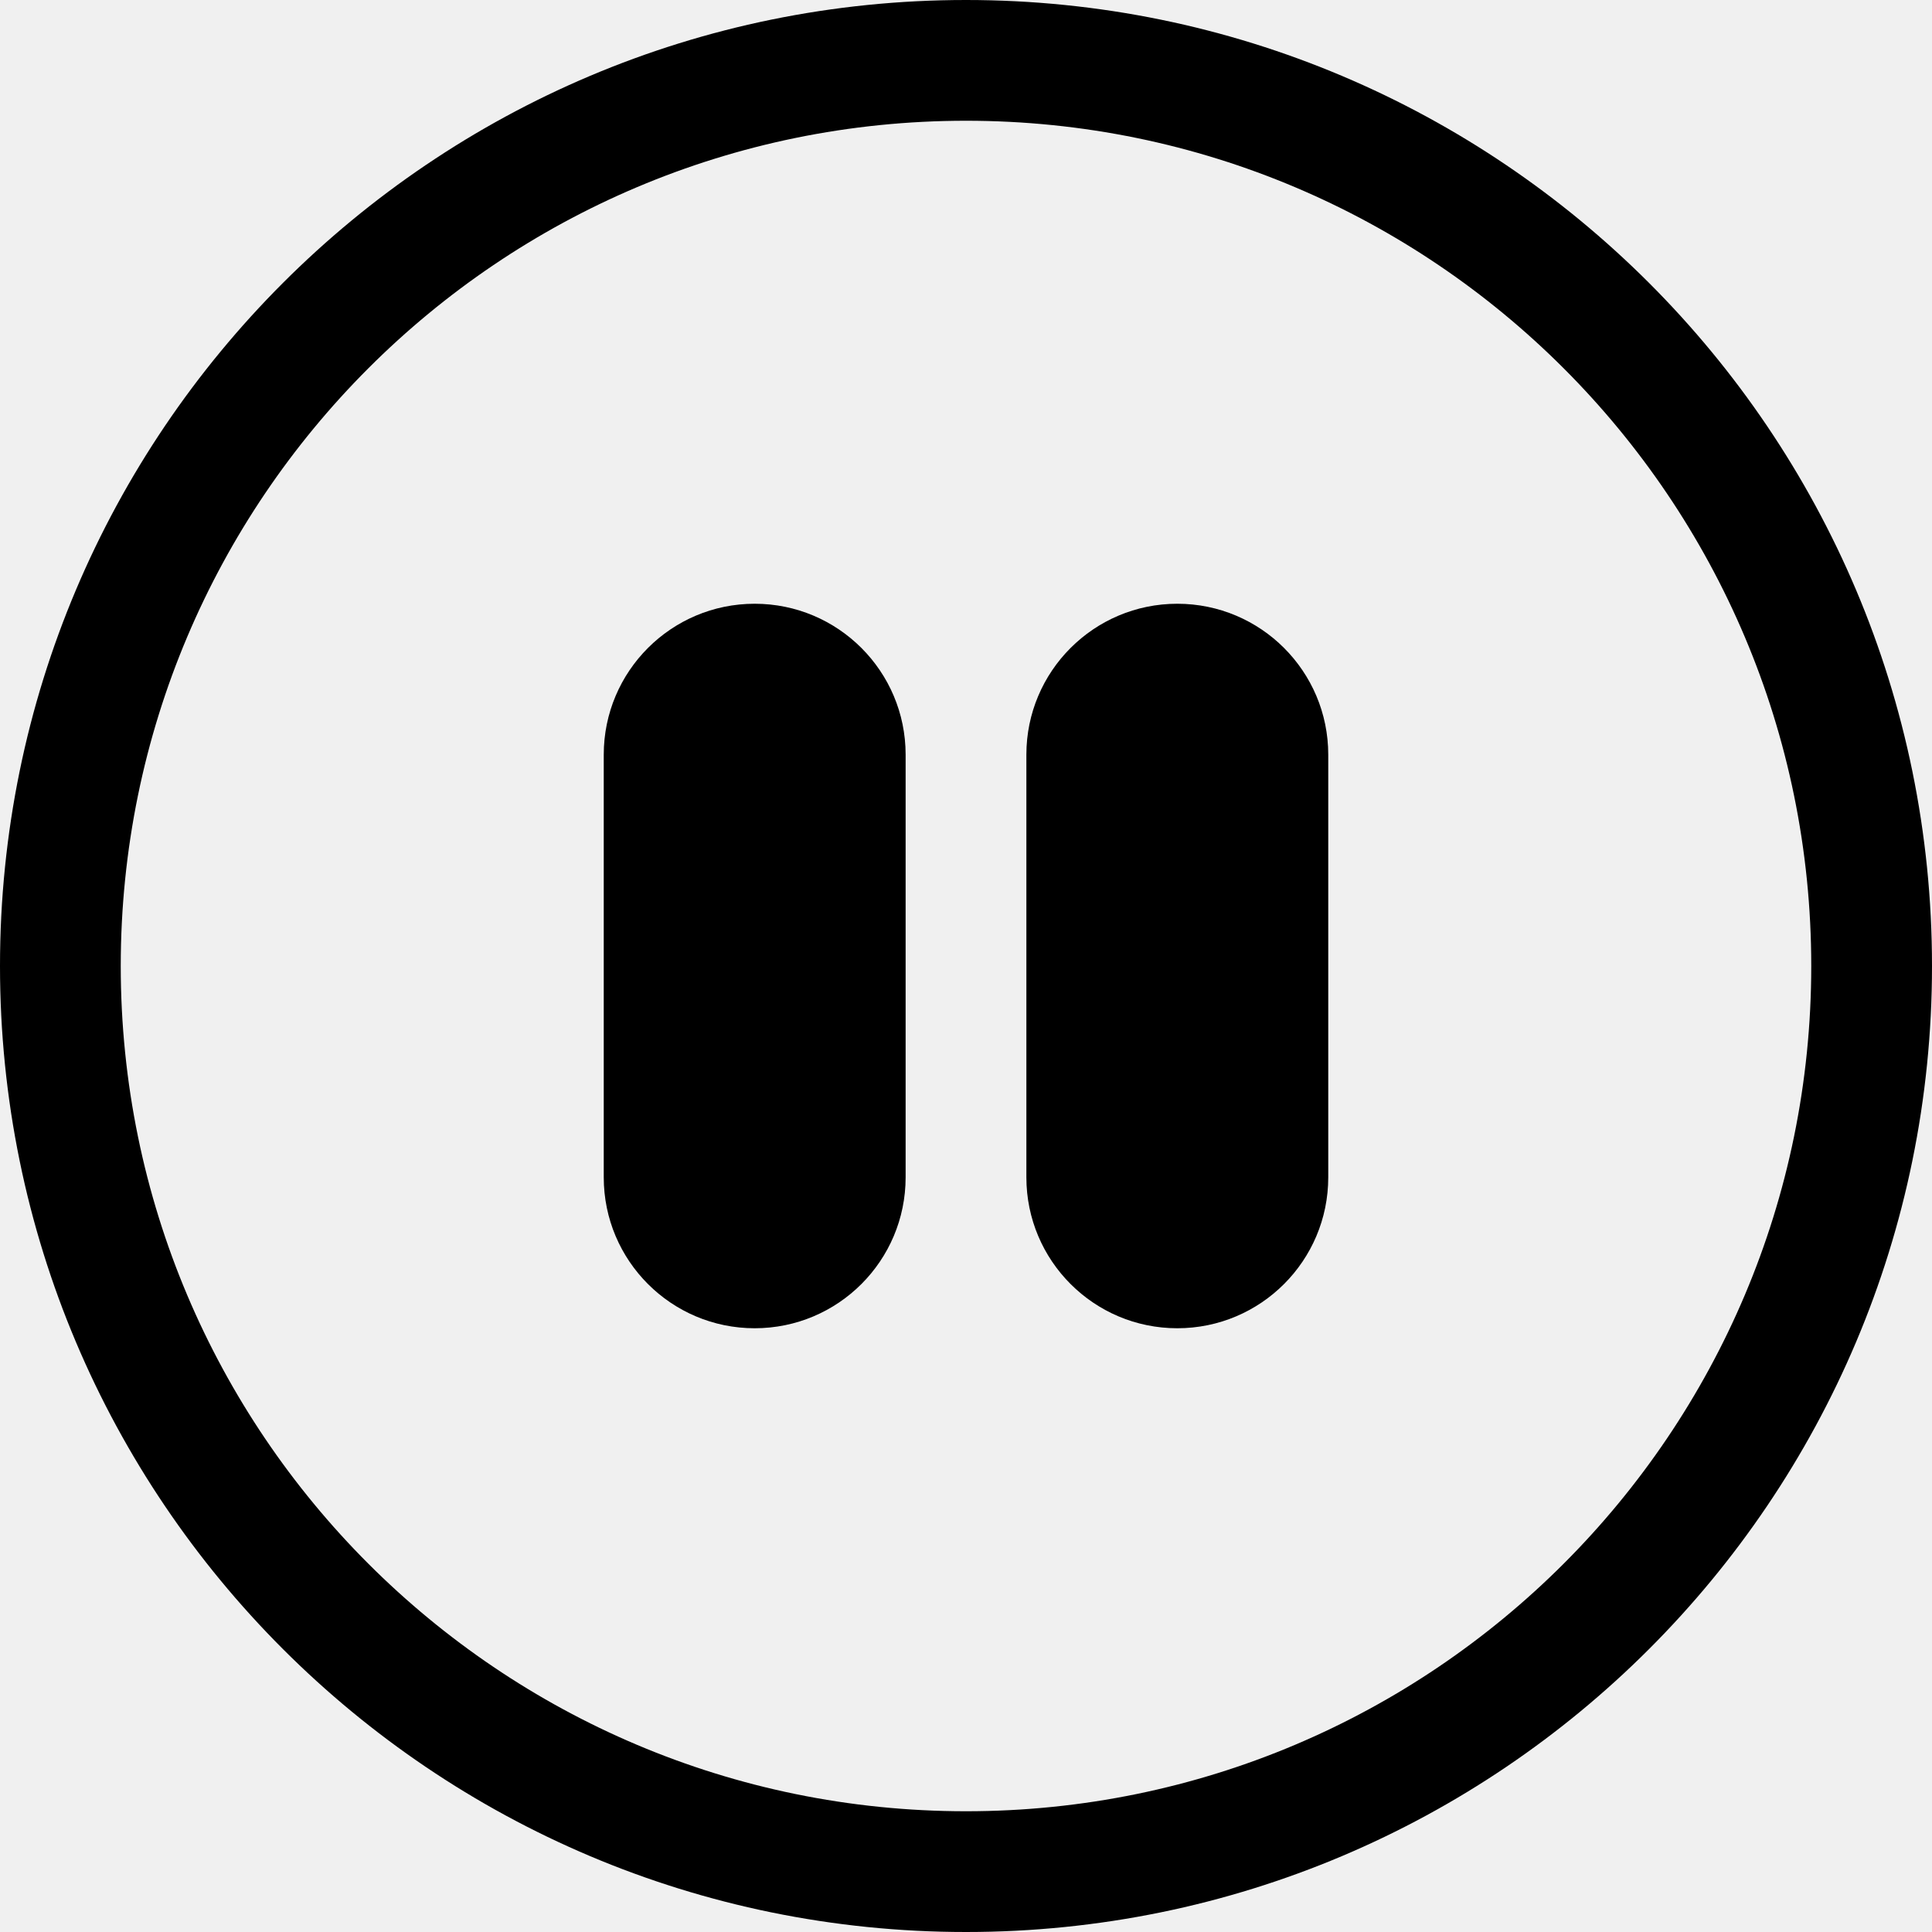
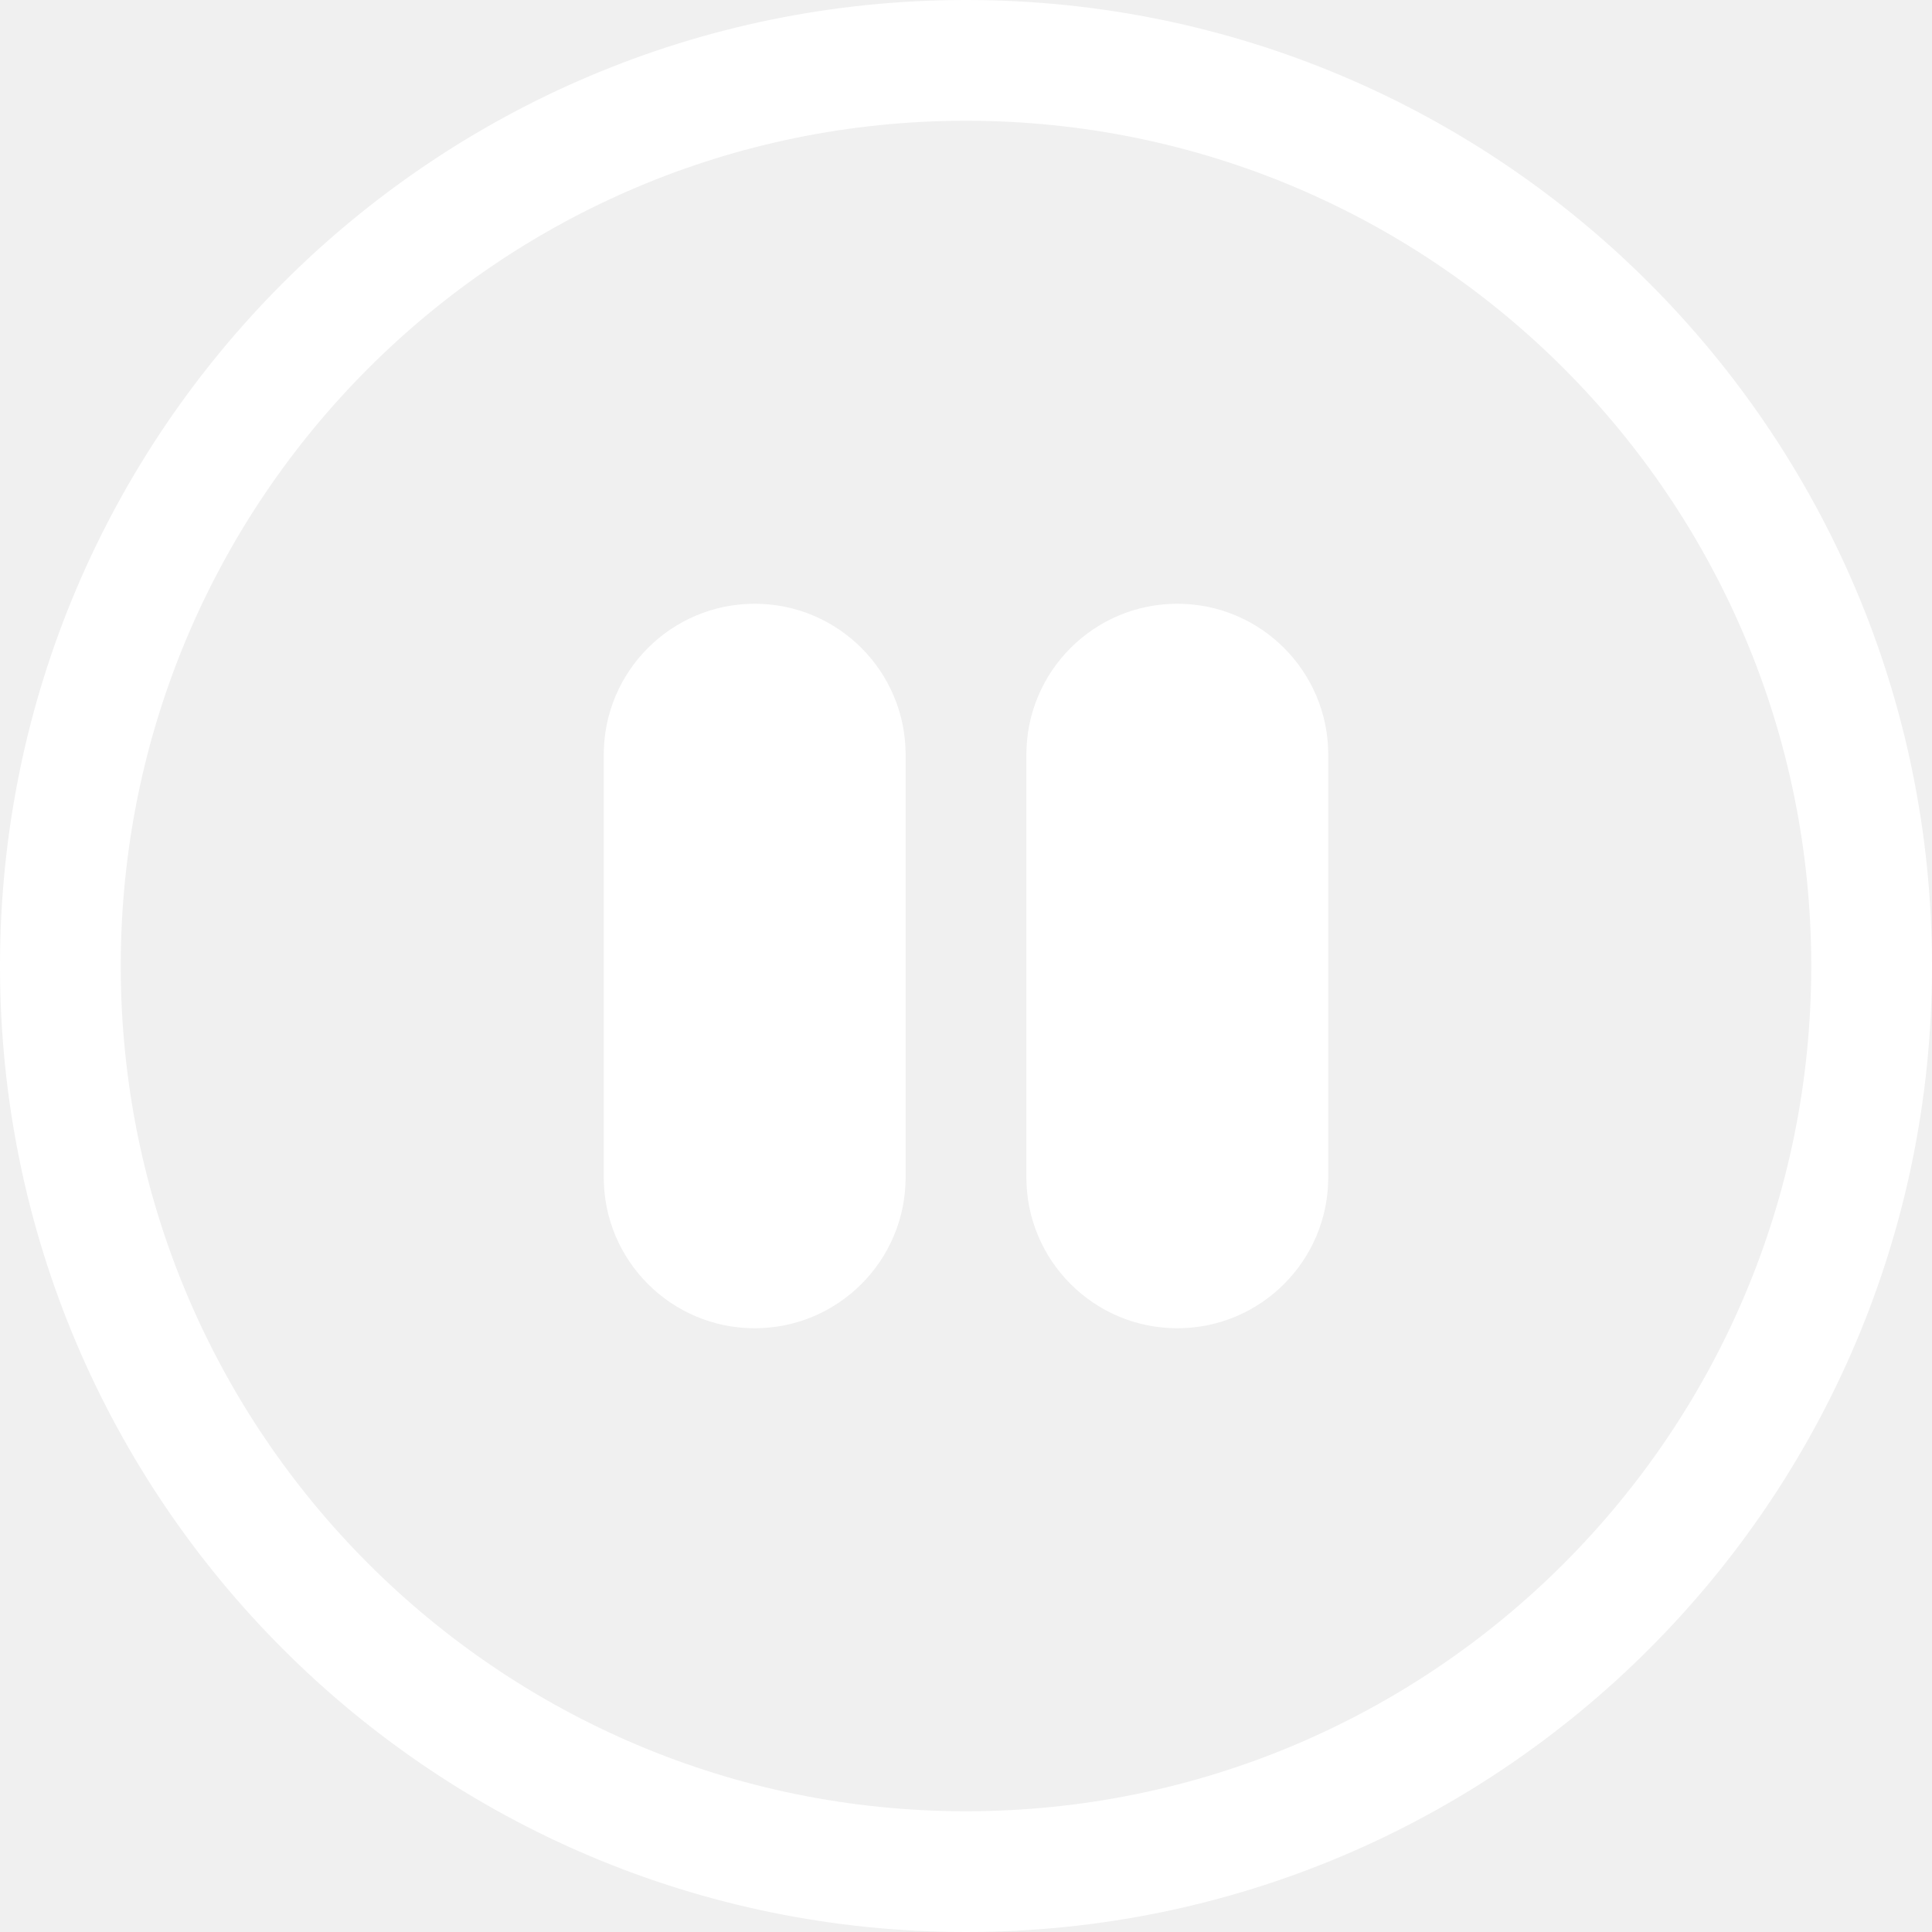
- <svg xmlns="http://www.w3.org/2000/svg" width="16" height="16" fill="currentColor" class="bi bi-pause-circle" viewBox="0 0 16 16">
+ <svg xmlns="http://www.w3.org/2000/svg" width="16" height="16" fill="#fff" class="bi bi-pause-circle" viewBox="0 0 16 16">
  <path d="M8 15A7 7 0 1 1 8 1a7 7 0 0 1 0 14zm0 1A8 8 0 1 0 8 0a8 8 0 0 0 0 16z" />
  <path d="M5 6.25a1.25 1.25 0 1 1 2.5 0v3.5a1.25 1.25 0 1 1-2.5 0v-3.5zm3.5 0a1.25 1.25 0 1 1 2.5 0v3.5a1.25 1.25 0 1 1-2.5 0v-3.5z" />
</svg>
